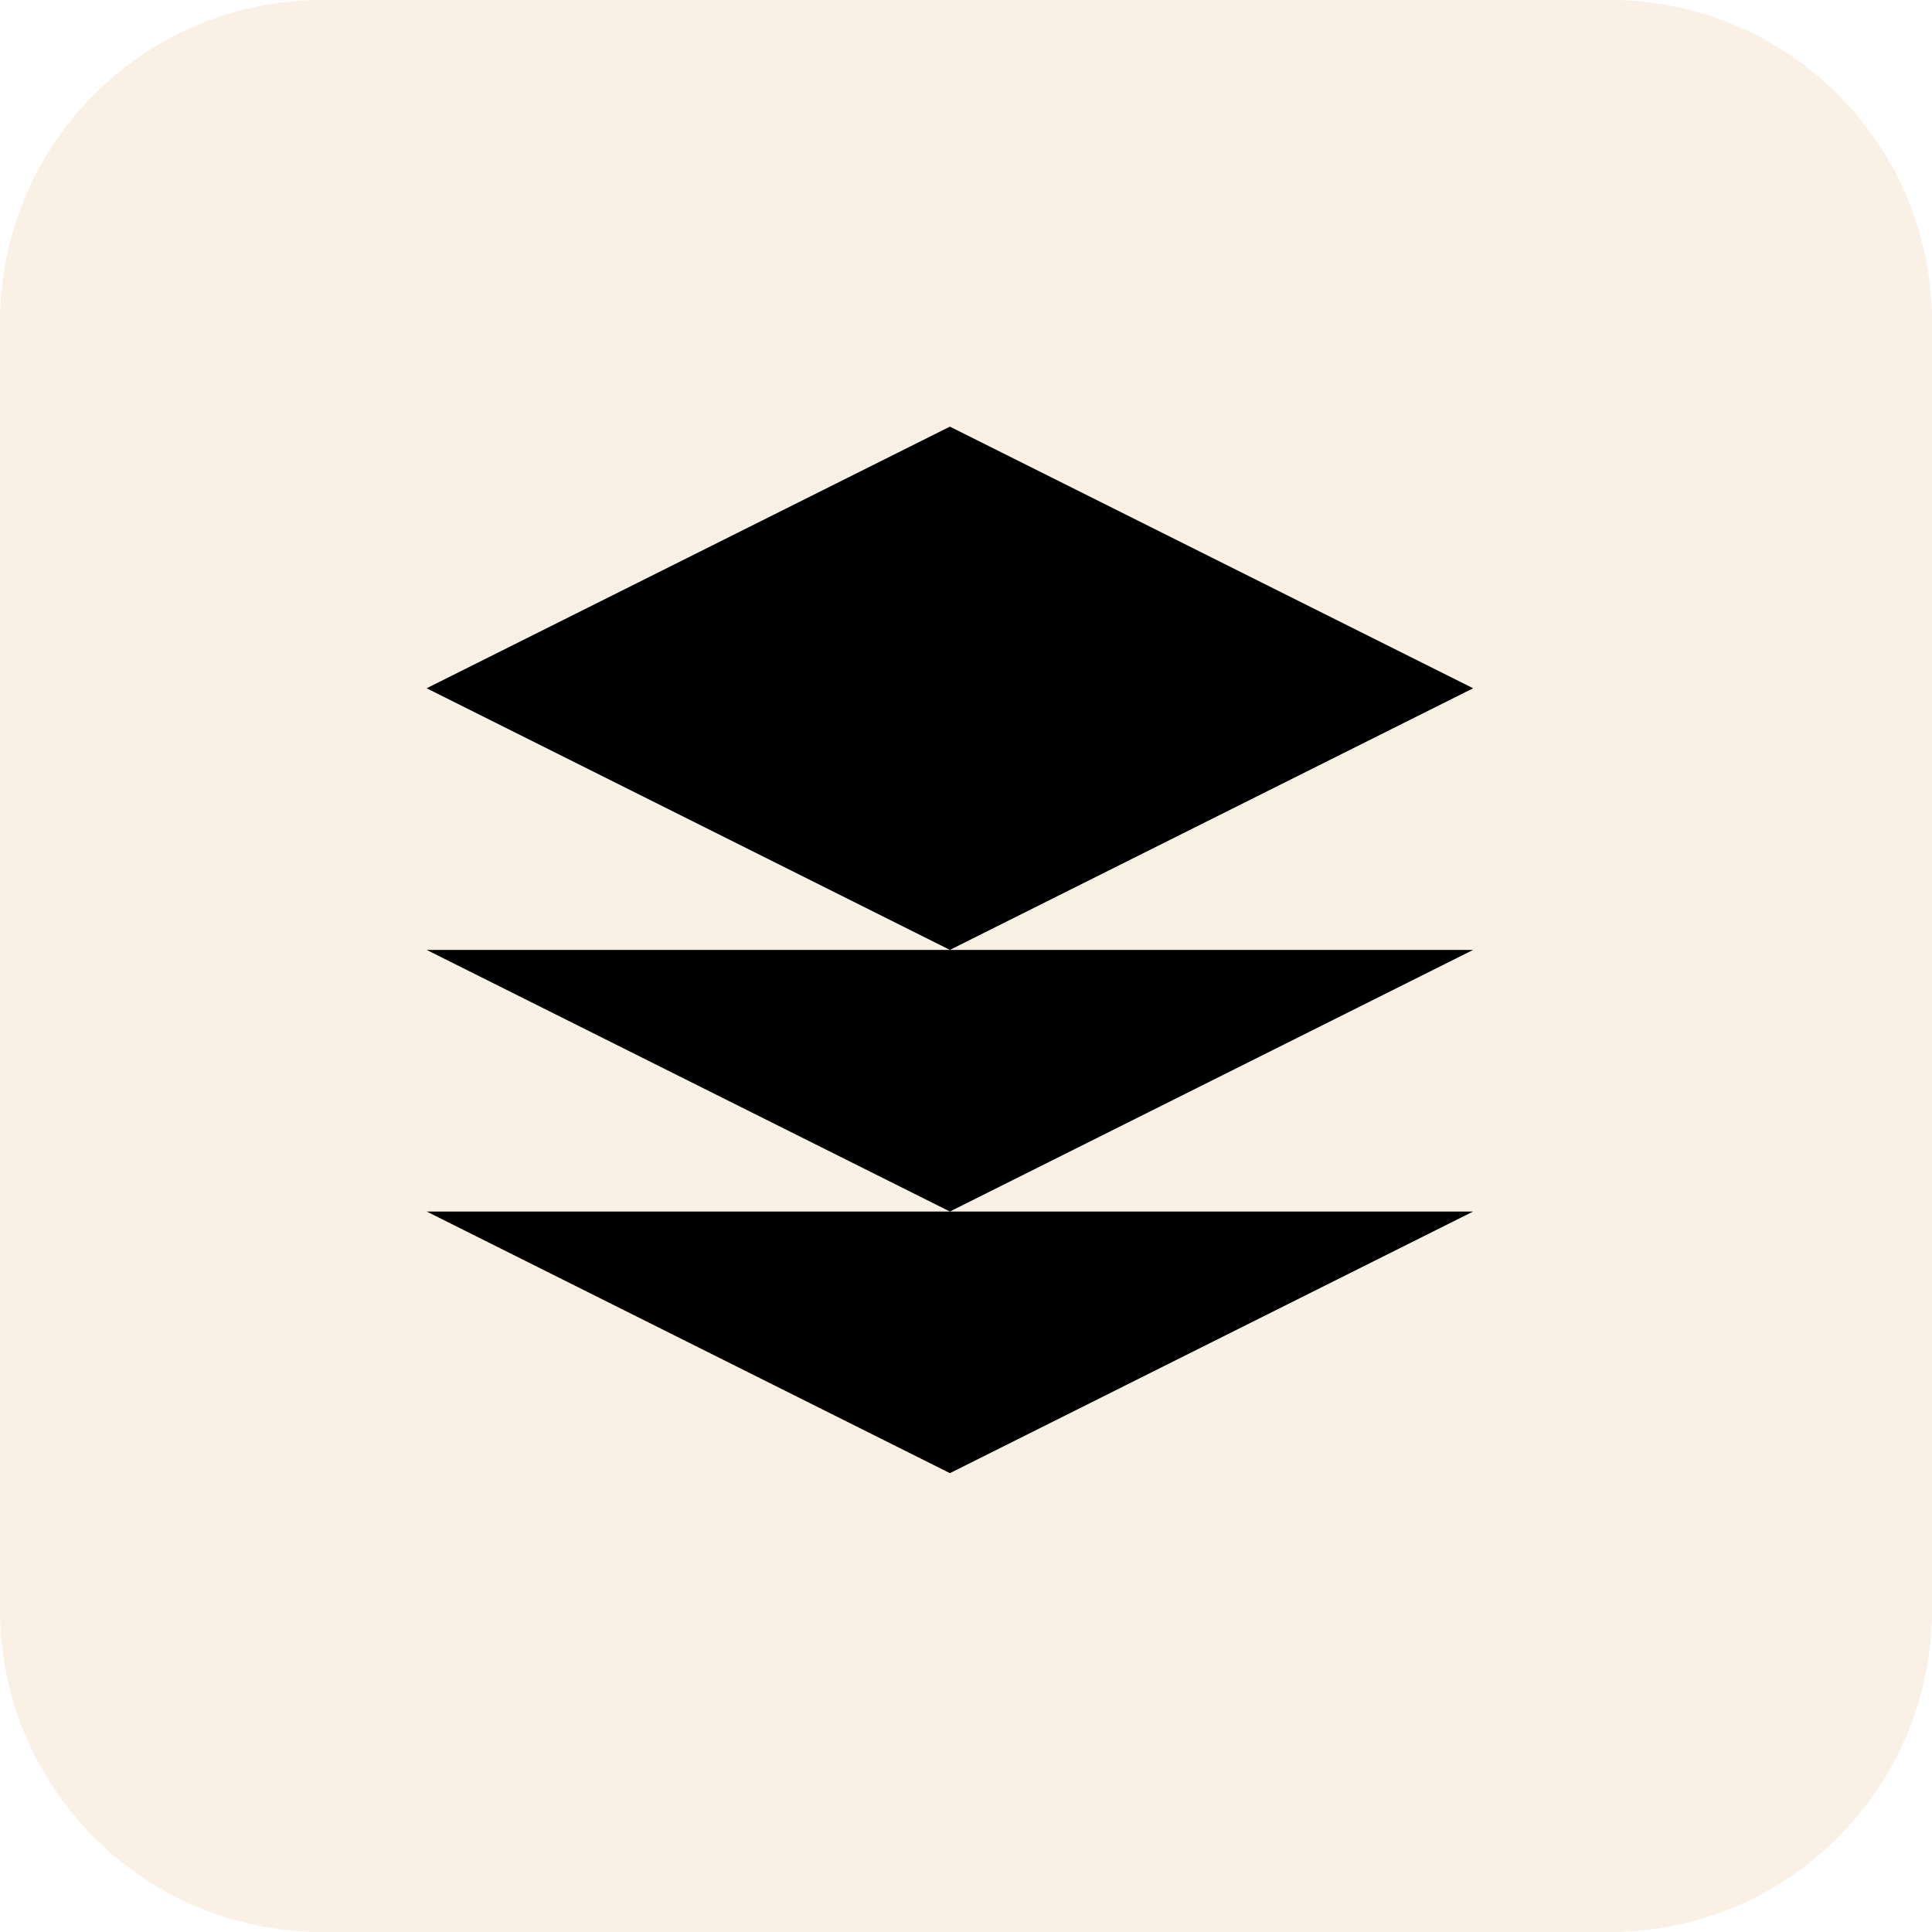
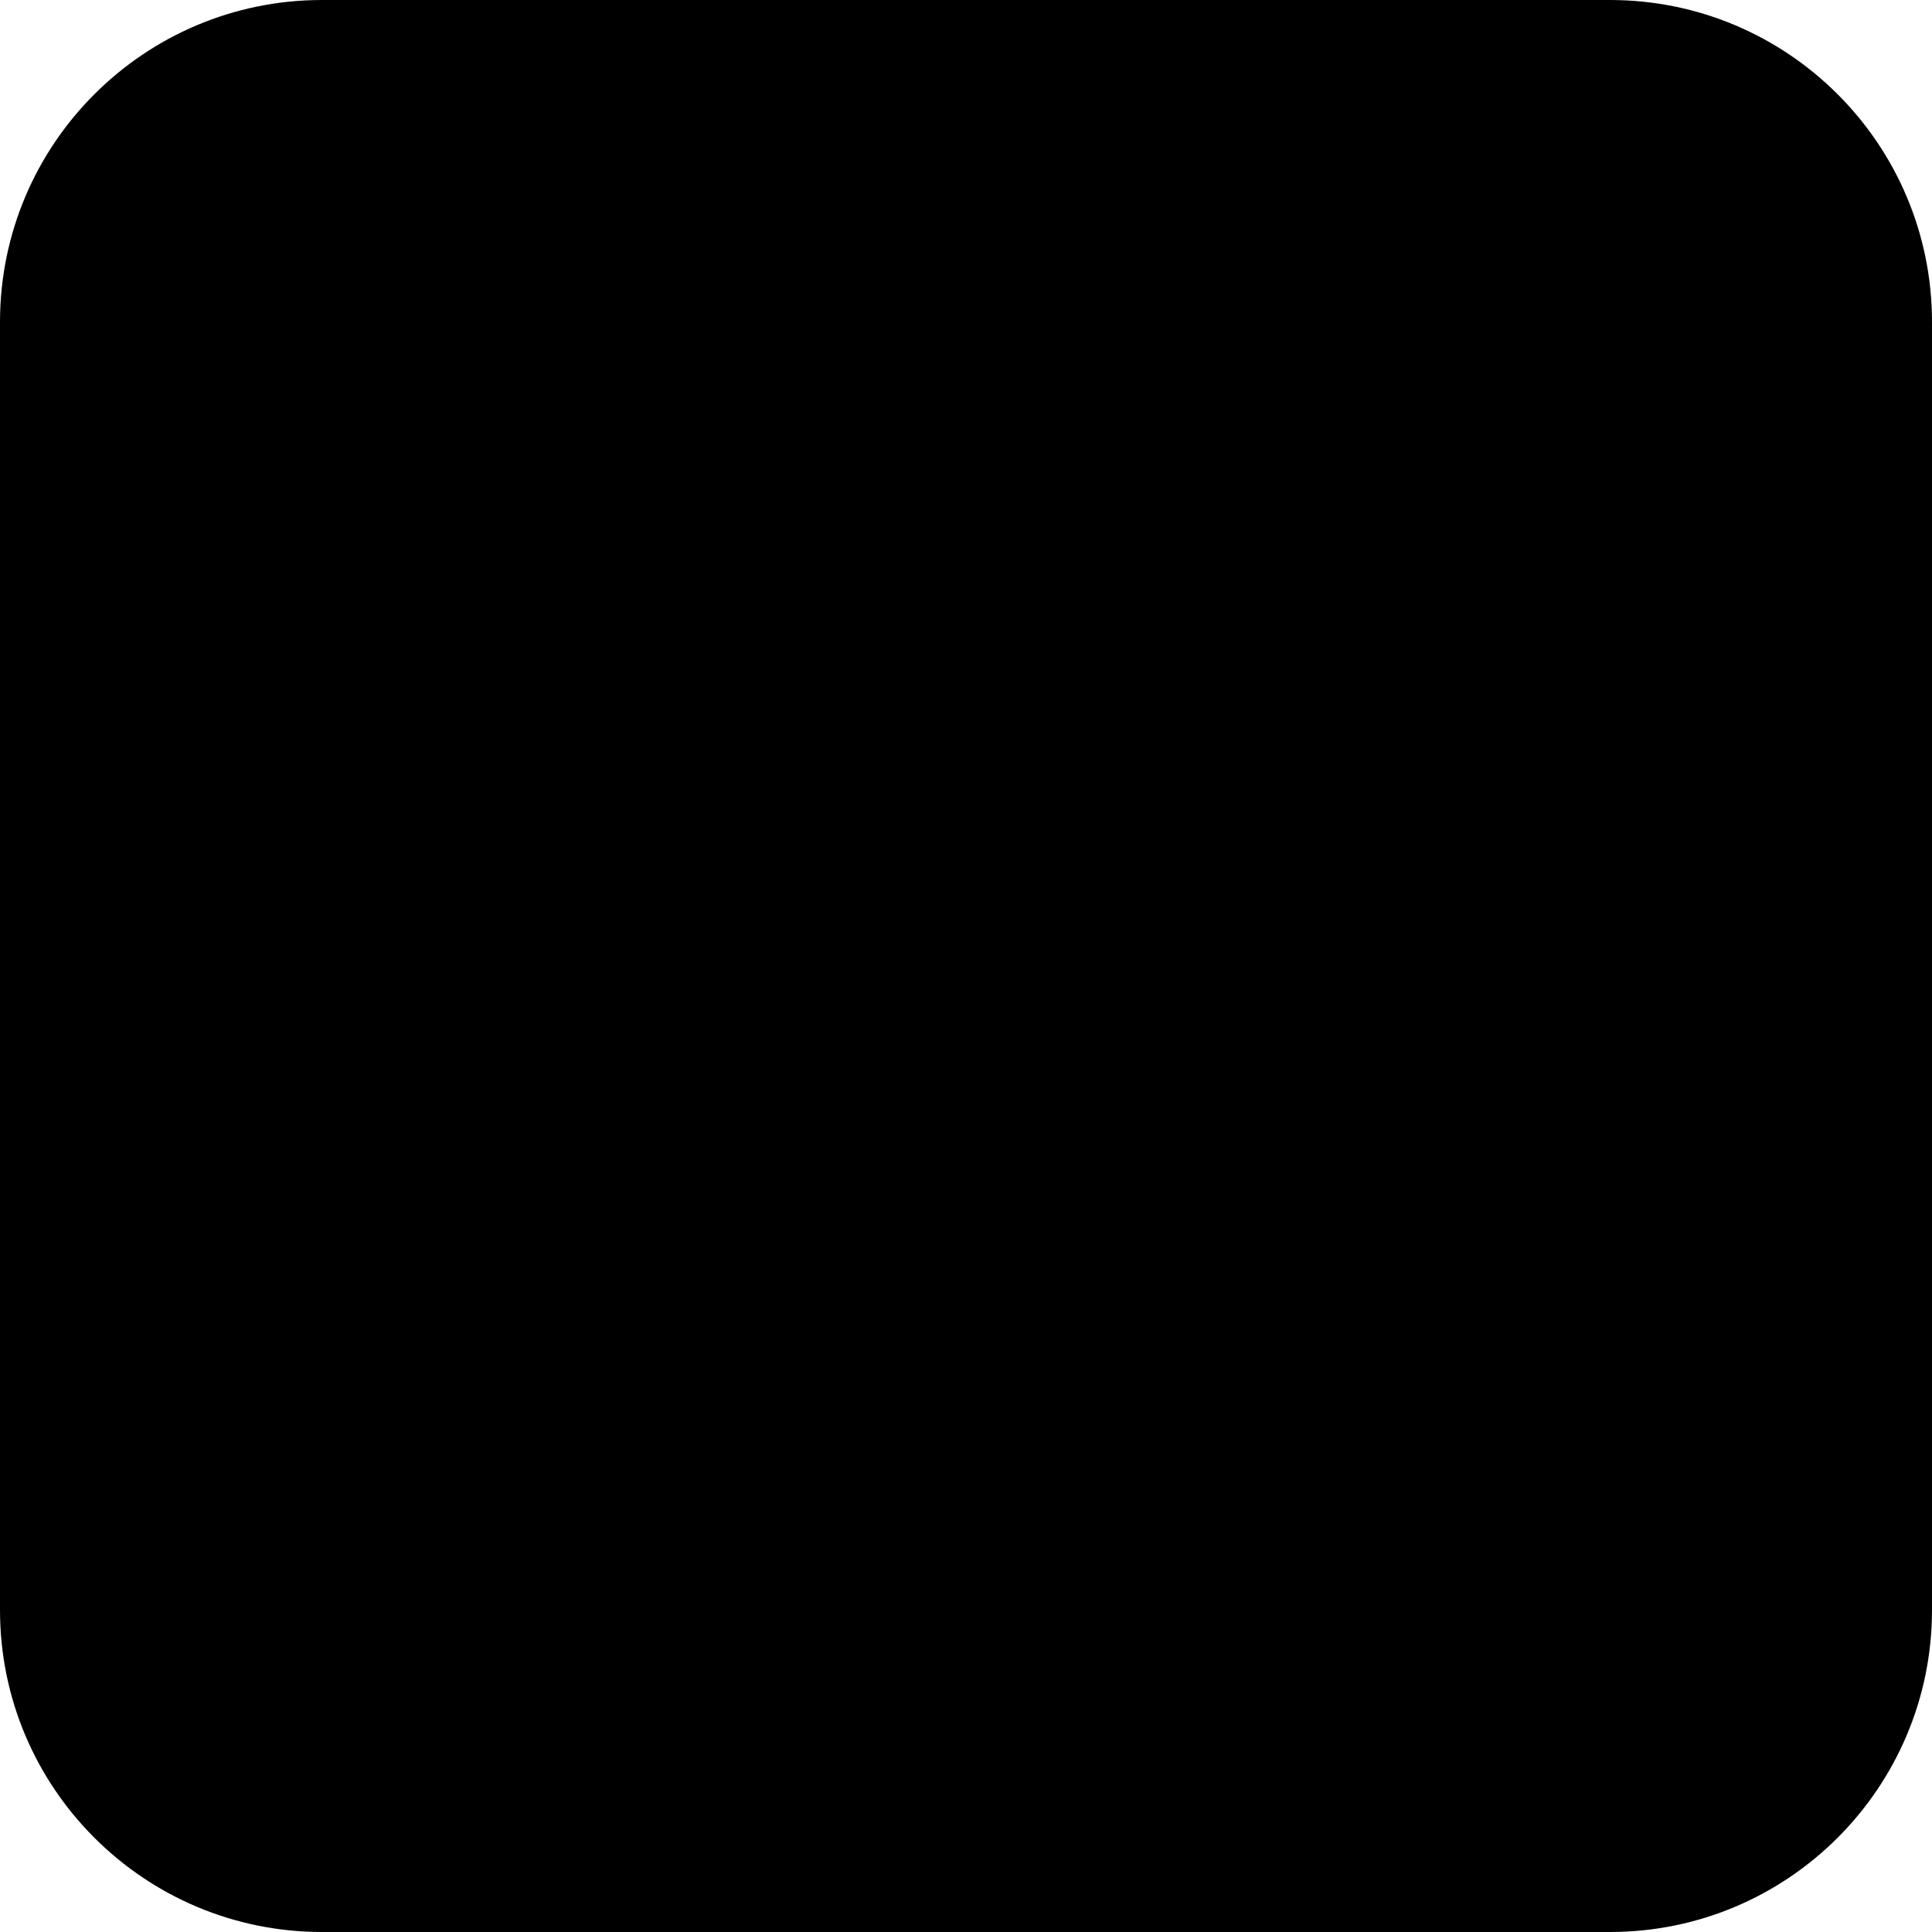
<svg xmlns="http://www.w3.org/2000/svg" viewBox="0 0 24 24">
-   <rect x="0" y="0" width="24" height="24" rx="4" ry="4" fill="#FAF0E6" />
+   <rect x="0" y="0" width="24" height="24" rx="4" ry="4" fill="oklch(0.92 0.05 67.14)" />
  <path d="M12 2L2 7l10 5 10-5-10-5zM2 17l10 5 10-5M2 12l10 5 10-5" fill="#000000" transform="translate(4 4) scale(0.65)" />
</svg>
